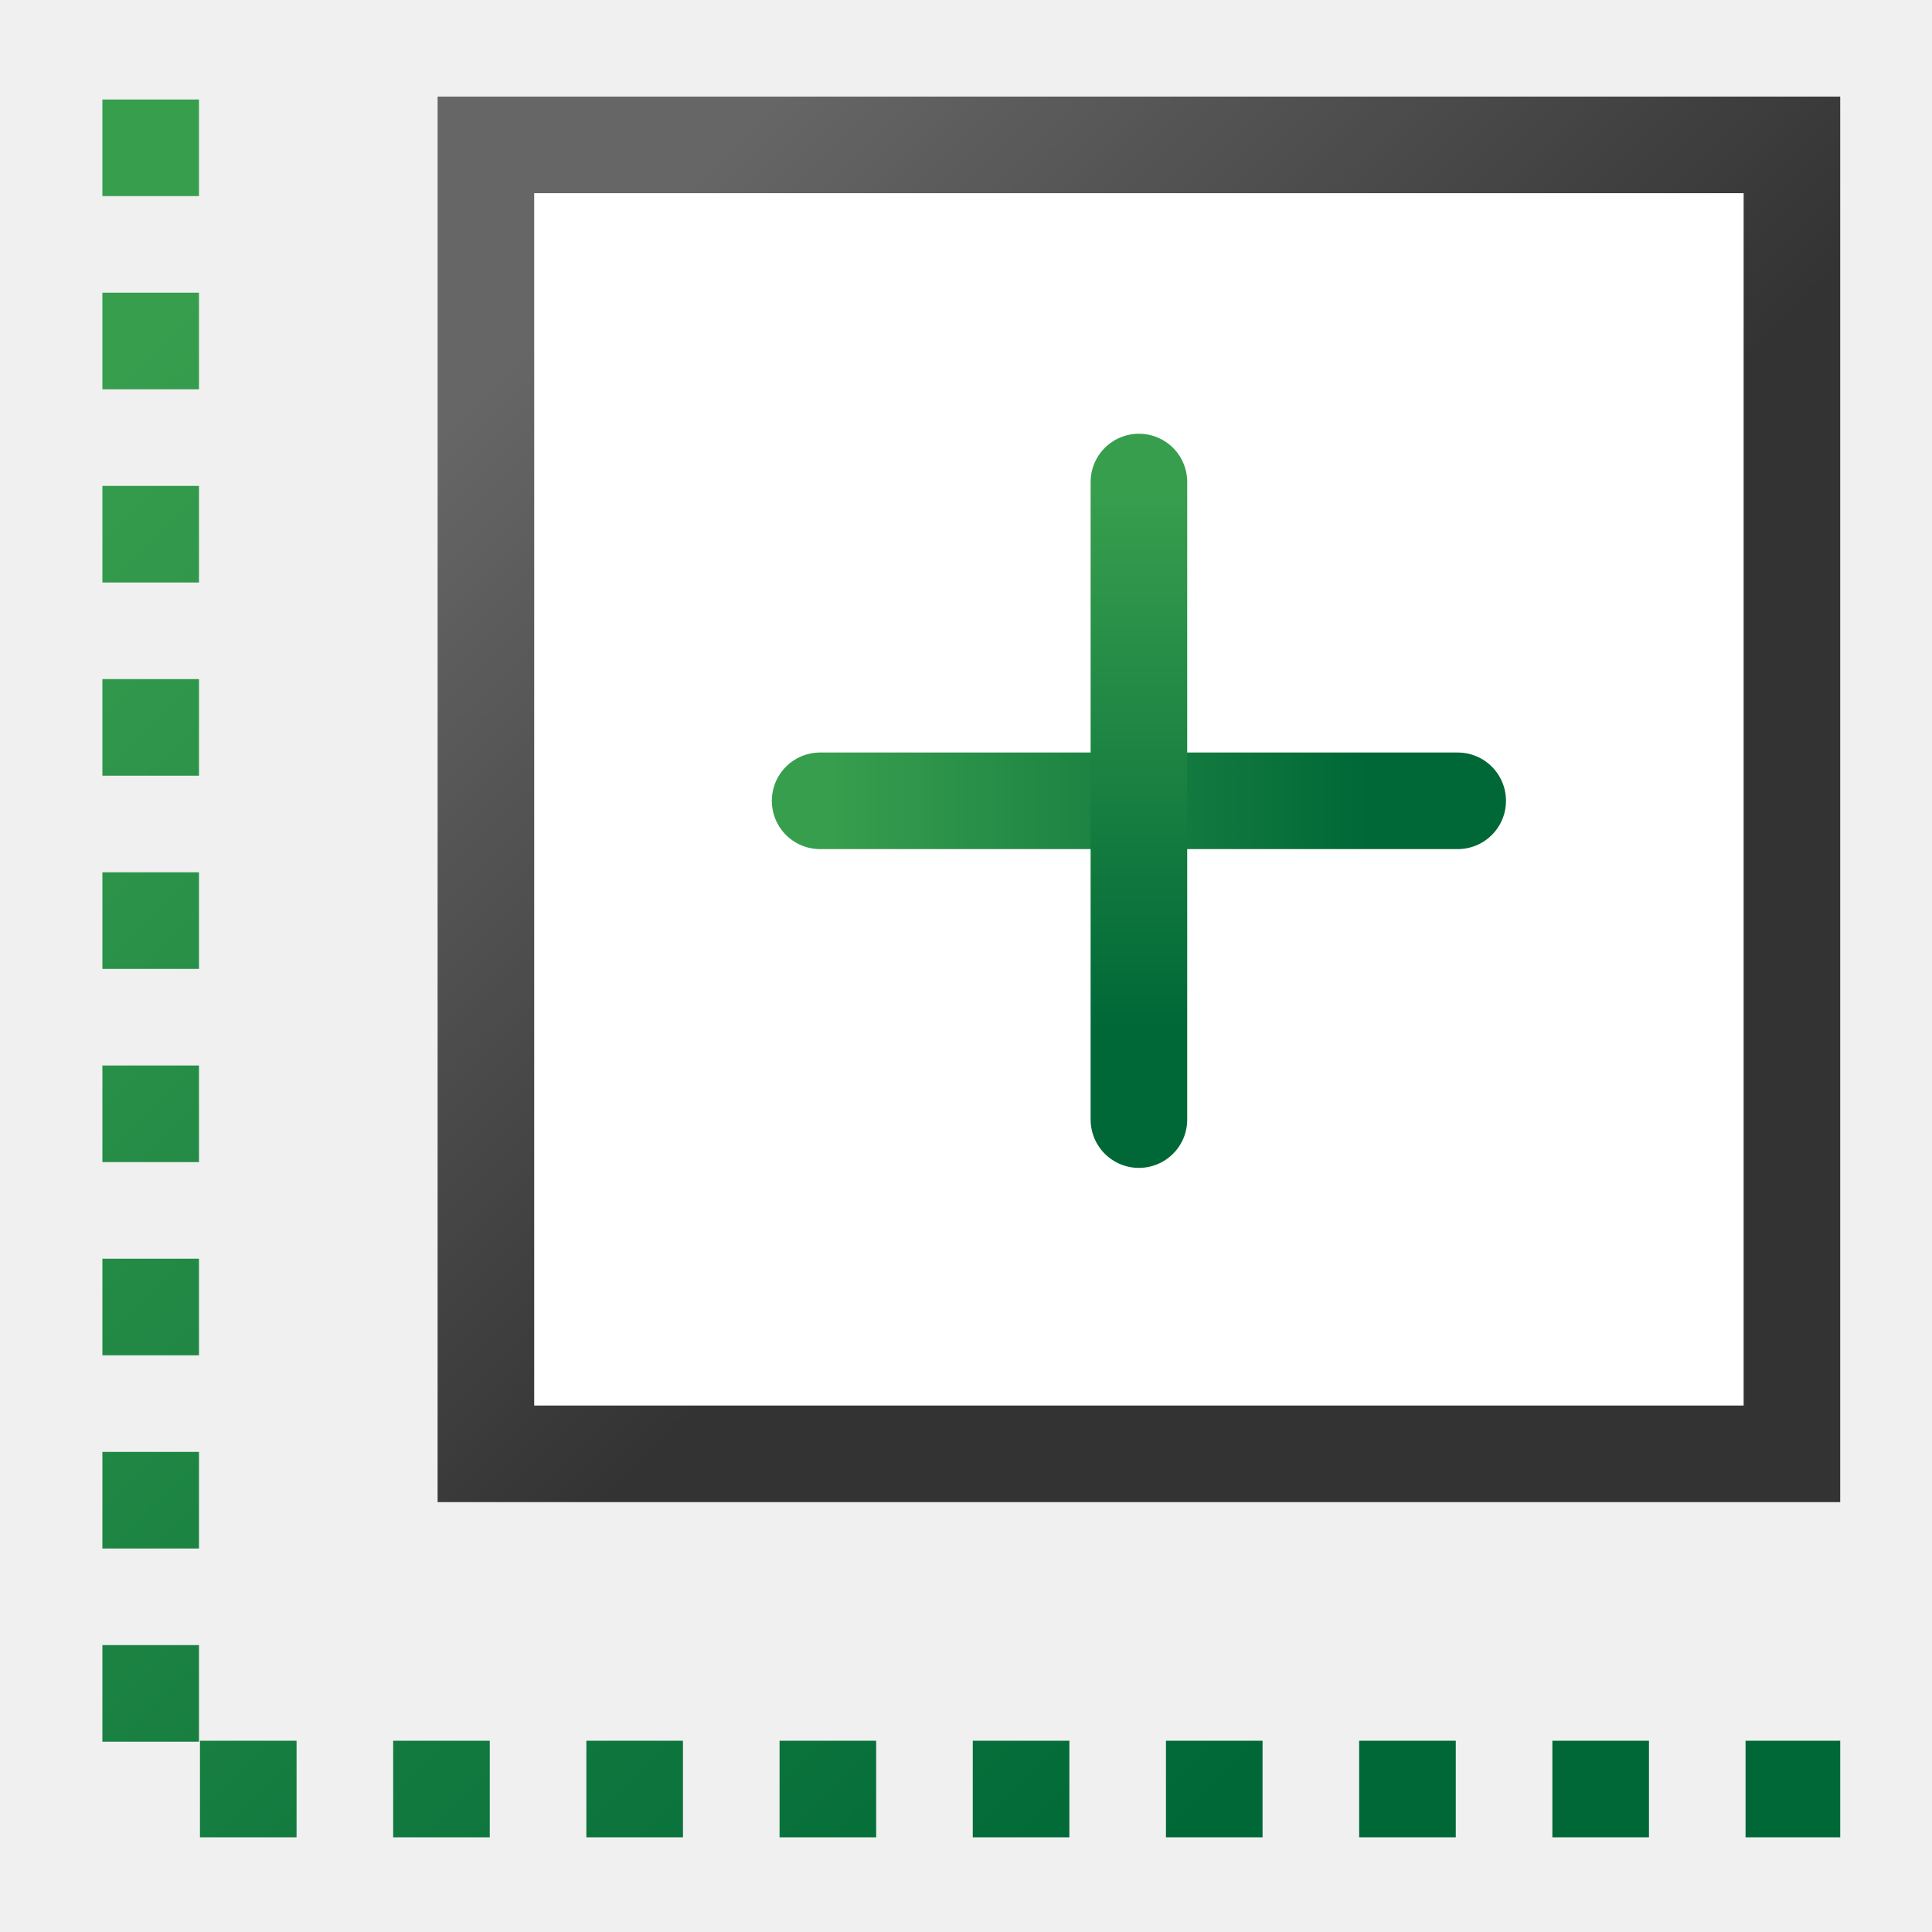
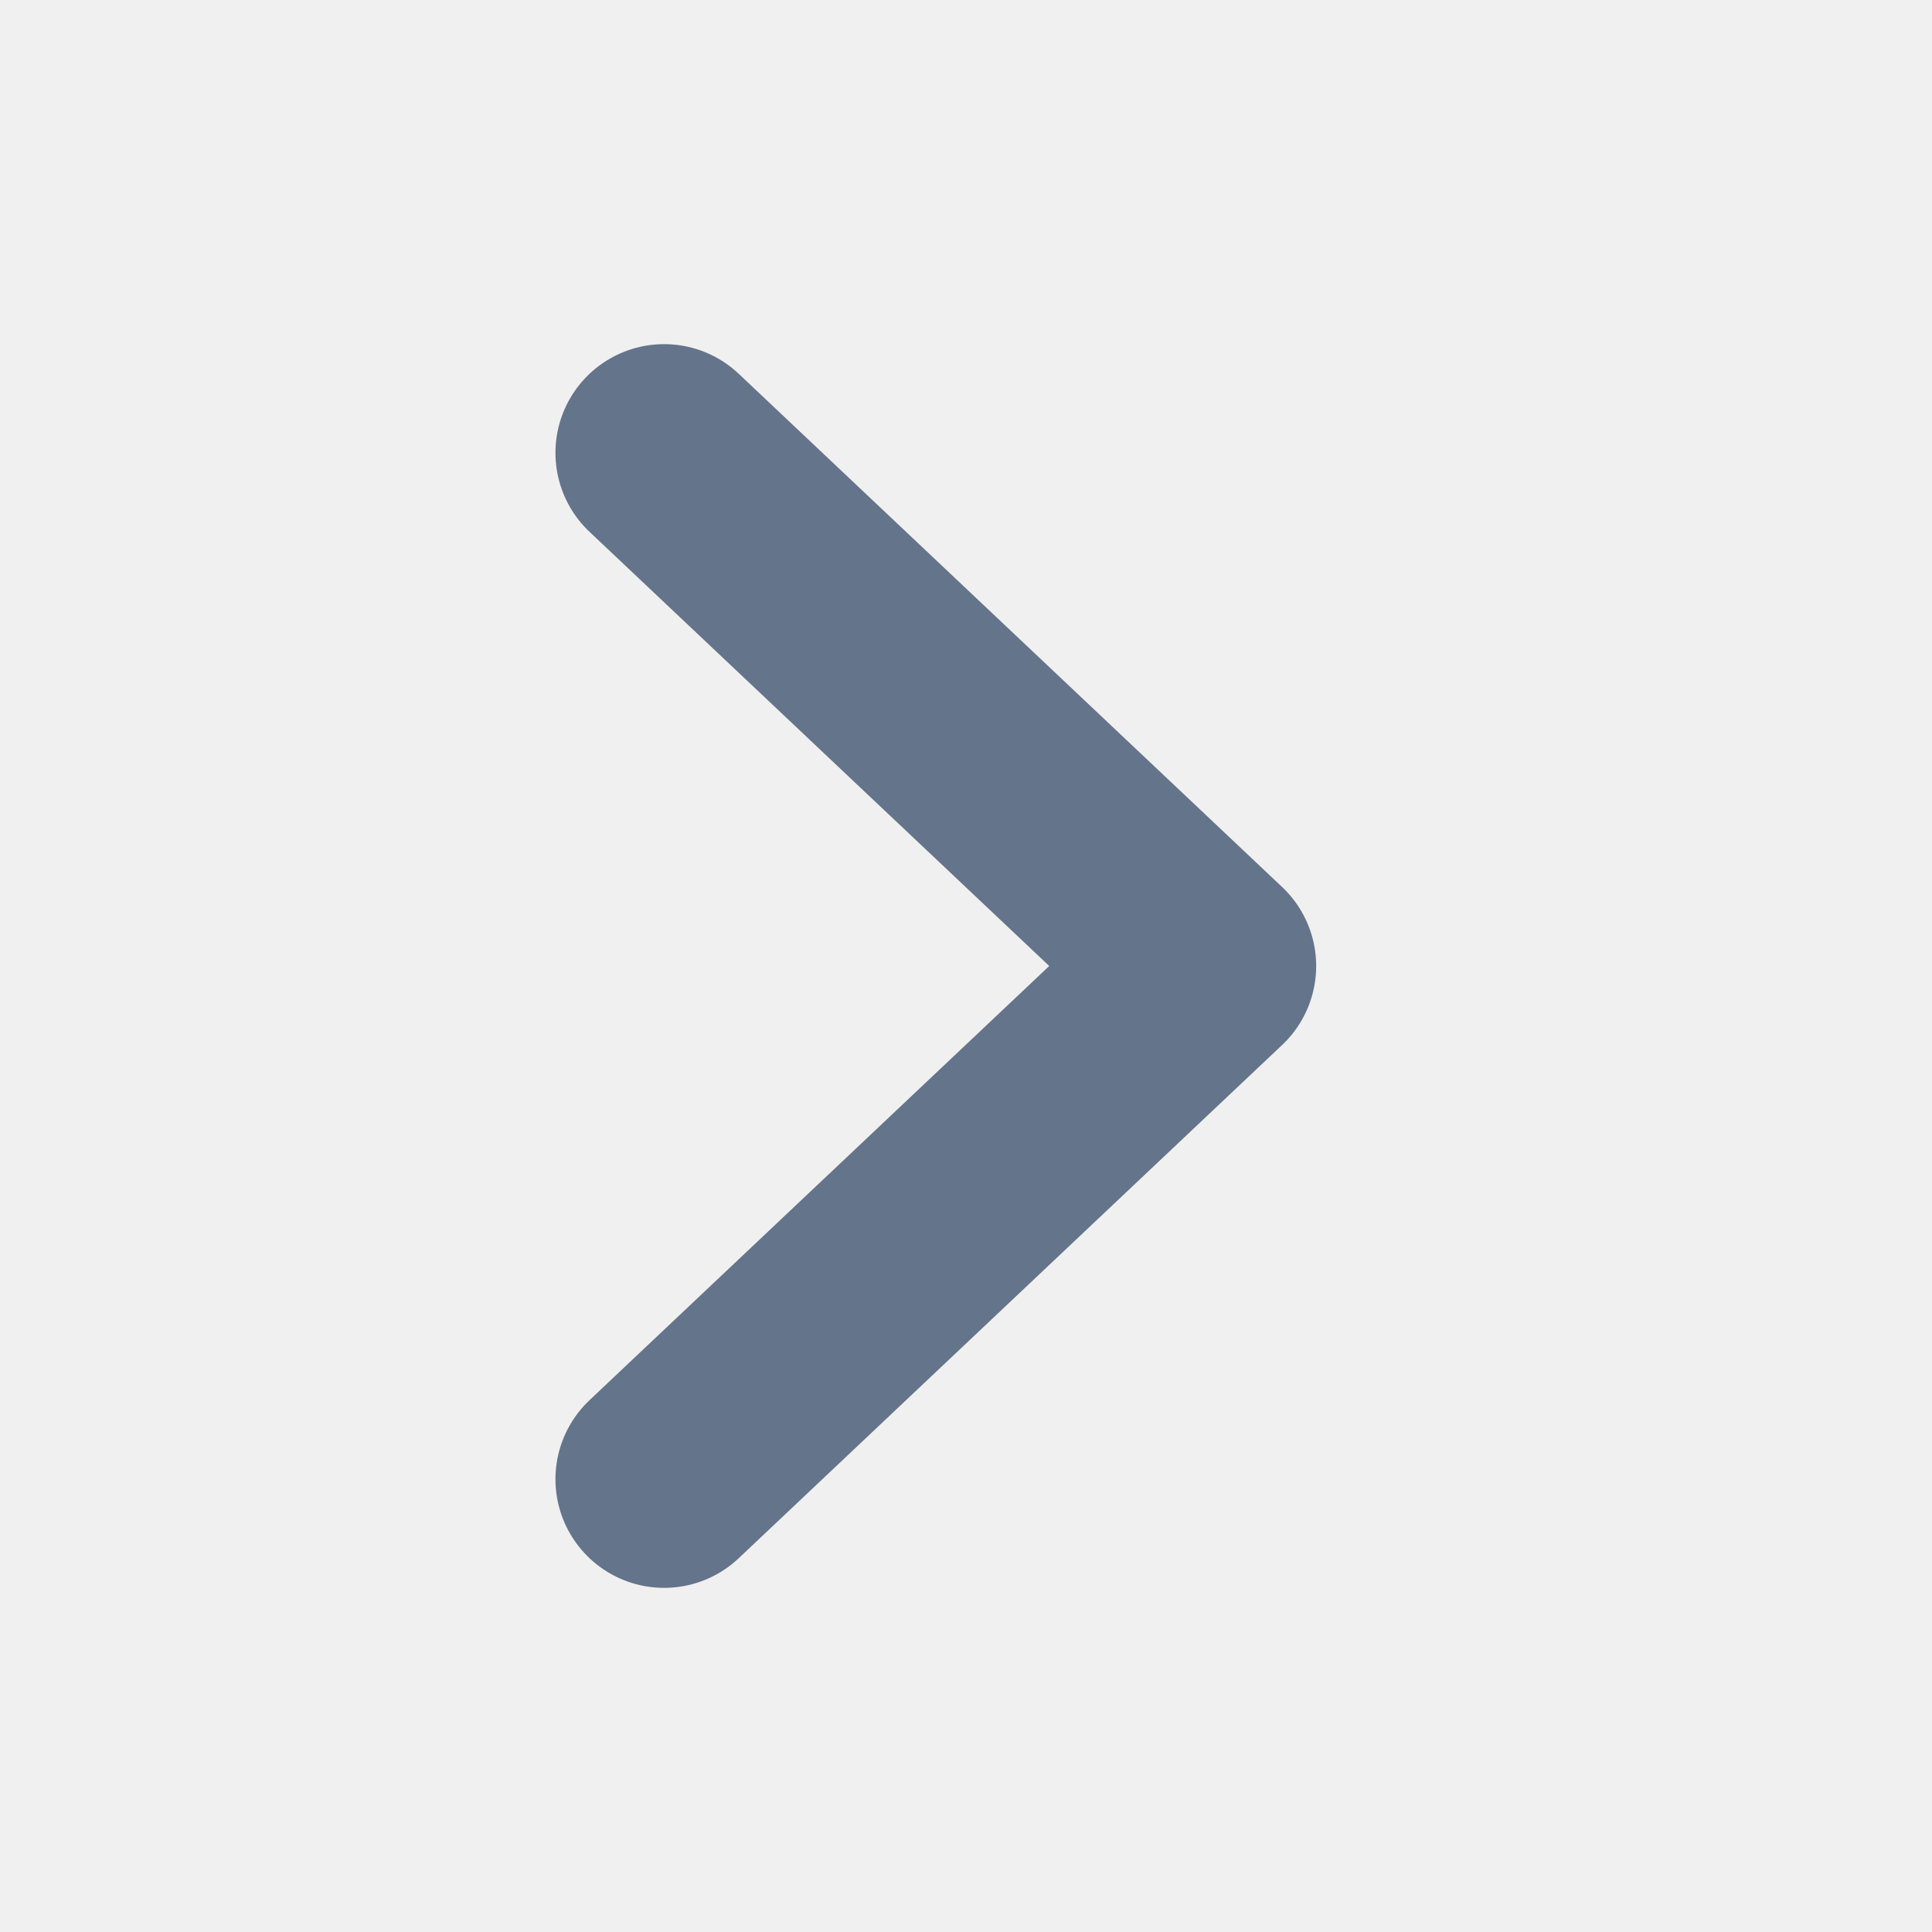
- <svg xmlns="http://www.w3.org/2000/svg" xmlns:xlink="http://www.w3.org/1999/xlink" data-name="图层 1" id="图层_1" viewBox="0 0 20 20">
-   <defs>
-     <linearGradient x1="4.53" y2="15.55" y1="1.03" gradientUnits="userSpaceOnUse" x2="19.05" id="未命名的渐变_72">
-       <stop offset="0.12" stop-color="#666" />
-       <stop offset="0.56" stop-color="#333" />
-     </linearGradient>
-     <linearGradient x1="-3.19" y2="23.26" y1="5.28" gradientUnits="userSpaceOnUse" x2="14.8" id="未命名的渐变_99">
-       <stop offset="0.08" stop-color="#379e4e" />
-       <stop offset="0.81" stop-color="#006837" />
-     </linearGradient>
-     <linearGradient x1="7.99" y2="8.29" y1="8.29" x2="15.59" id="未命名的渐变_99-2" xlink:href="#未命名的渐变_99" />
-     <linearGradient x1="8.32" y2="7.96" y1="7.96" x2="15.92" id="未命名的渐变_99-3" xlink:href="#未命名的渐变_99" gradientTransform="translate(19.74 -3.83) rotate(90)" />
-   </defs>
-   <rect y="1.03" height="14.52" x="4.53" style="fill:#fff" width="14.52" />
-   <path style="fill:url(#未命名的渐变_72)" d="M18.05,2V14.55H5.53V2H18.05m1-1H4.53V15.55H19.05V1Z" />
-   <polyline points="1.56 1.03 1.56 18.52 19.05 18.52" style="fill:none;stroke-miterlimit:10;stroke-dasharray:1;stroke:url(#未命名的渐变_99)" />
-   <line x1="8.49" y2="8.29" y1="8.29" x2="15.09" style="fill:none;stroke-linecap:round;stroke-miterlimit:10;stroke:url(#未命名的渐变_99-2)" />
-   <line x1="11.79" y2="11.59" y1="4.99" x2="11.79" style="fill:none;stroke-linecap:round;stroke-miterlimit:10;stroke:url(#未命名的渐变_99-3)" />
+ <svg xmlns="http://www.w3.org/2000/svg" viewBox="0 0 16 16" fill="none">
+   <path d="M5.5 3.75L10 8L5.5 12.25" stroke="#64748B" stroke-width="1.8" stroke-linecap="round" stroke-linejoin="round" />
</svg>
